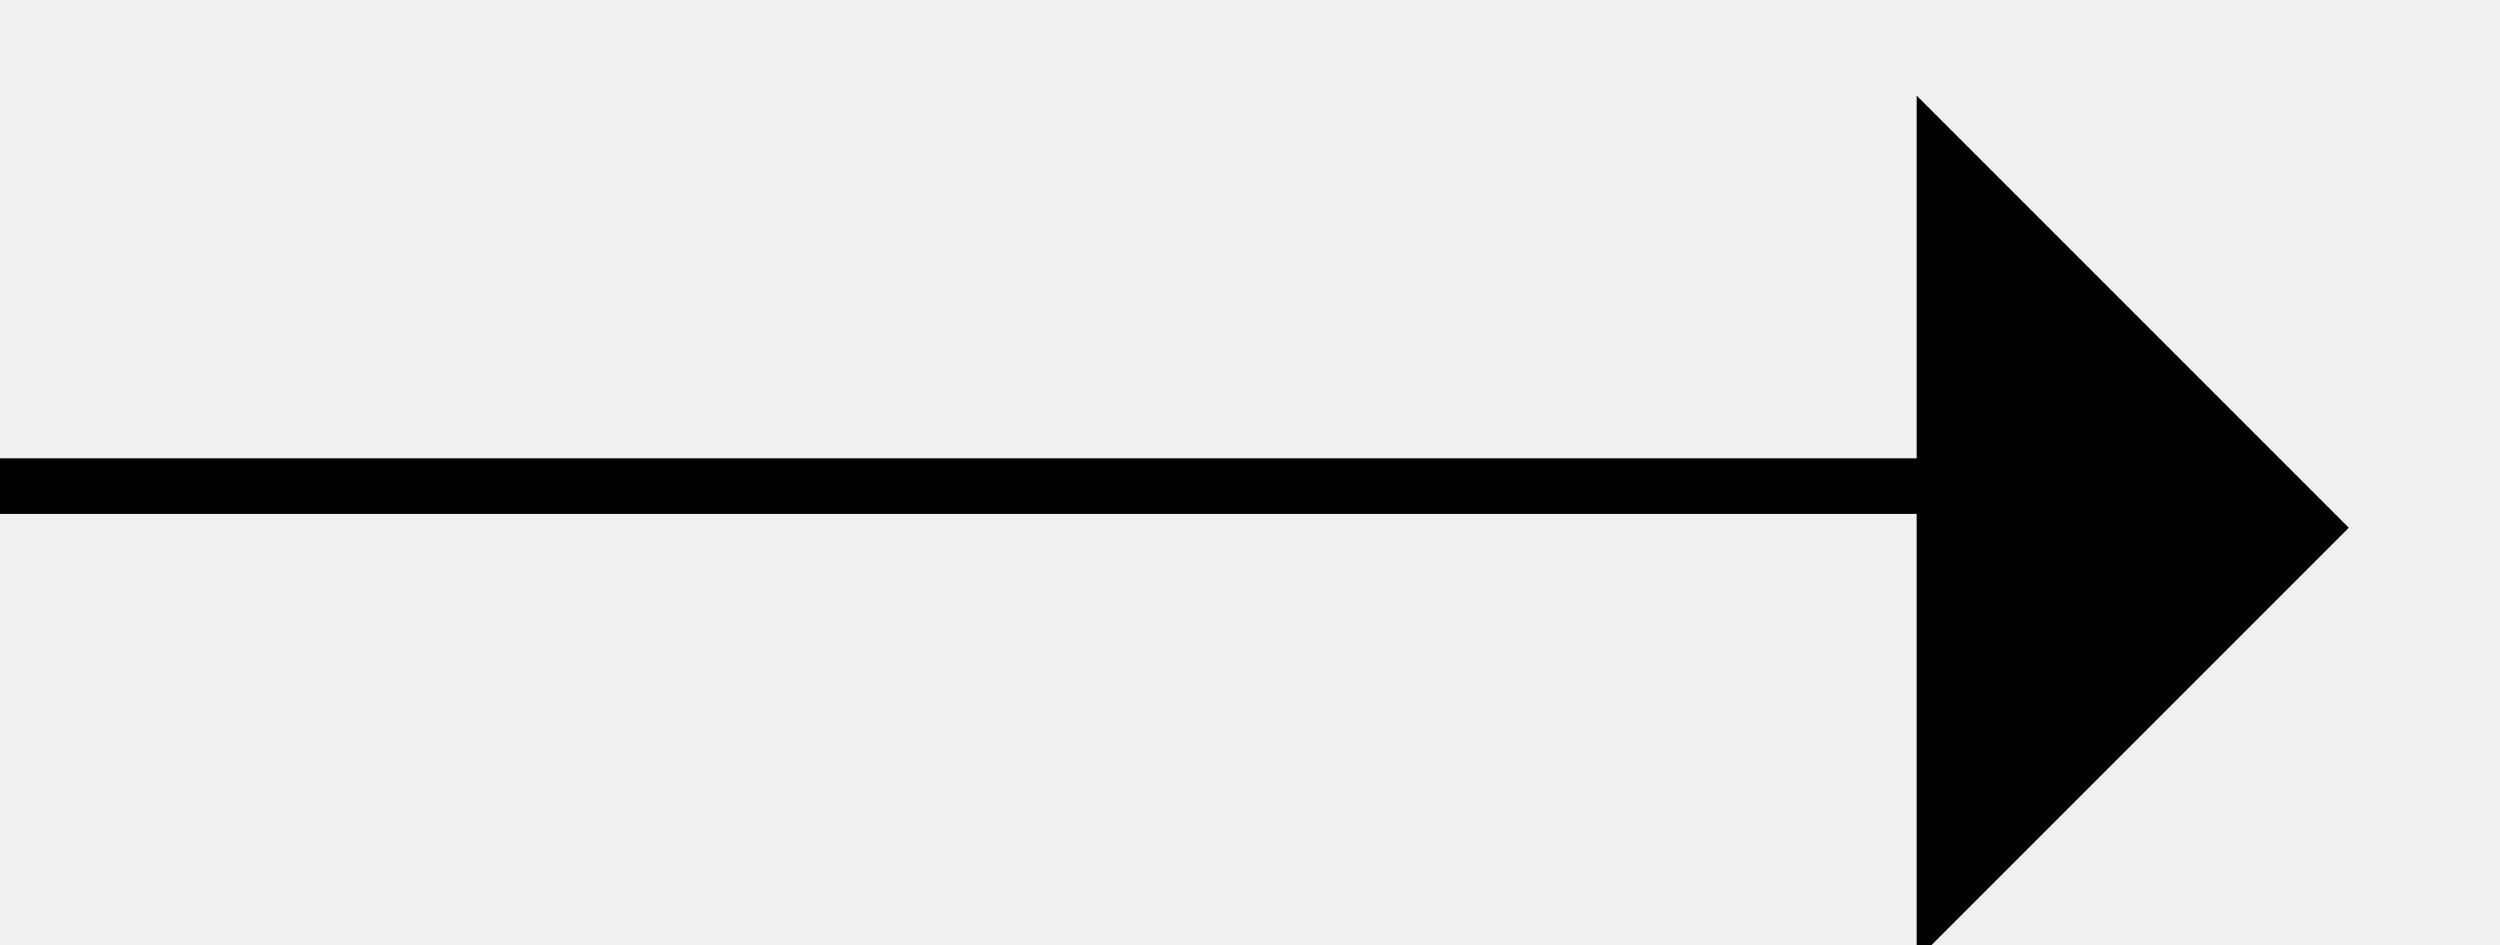
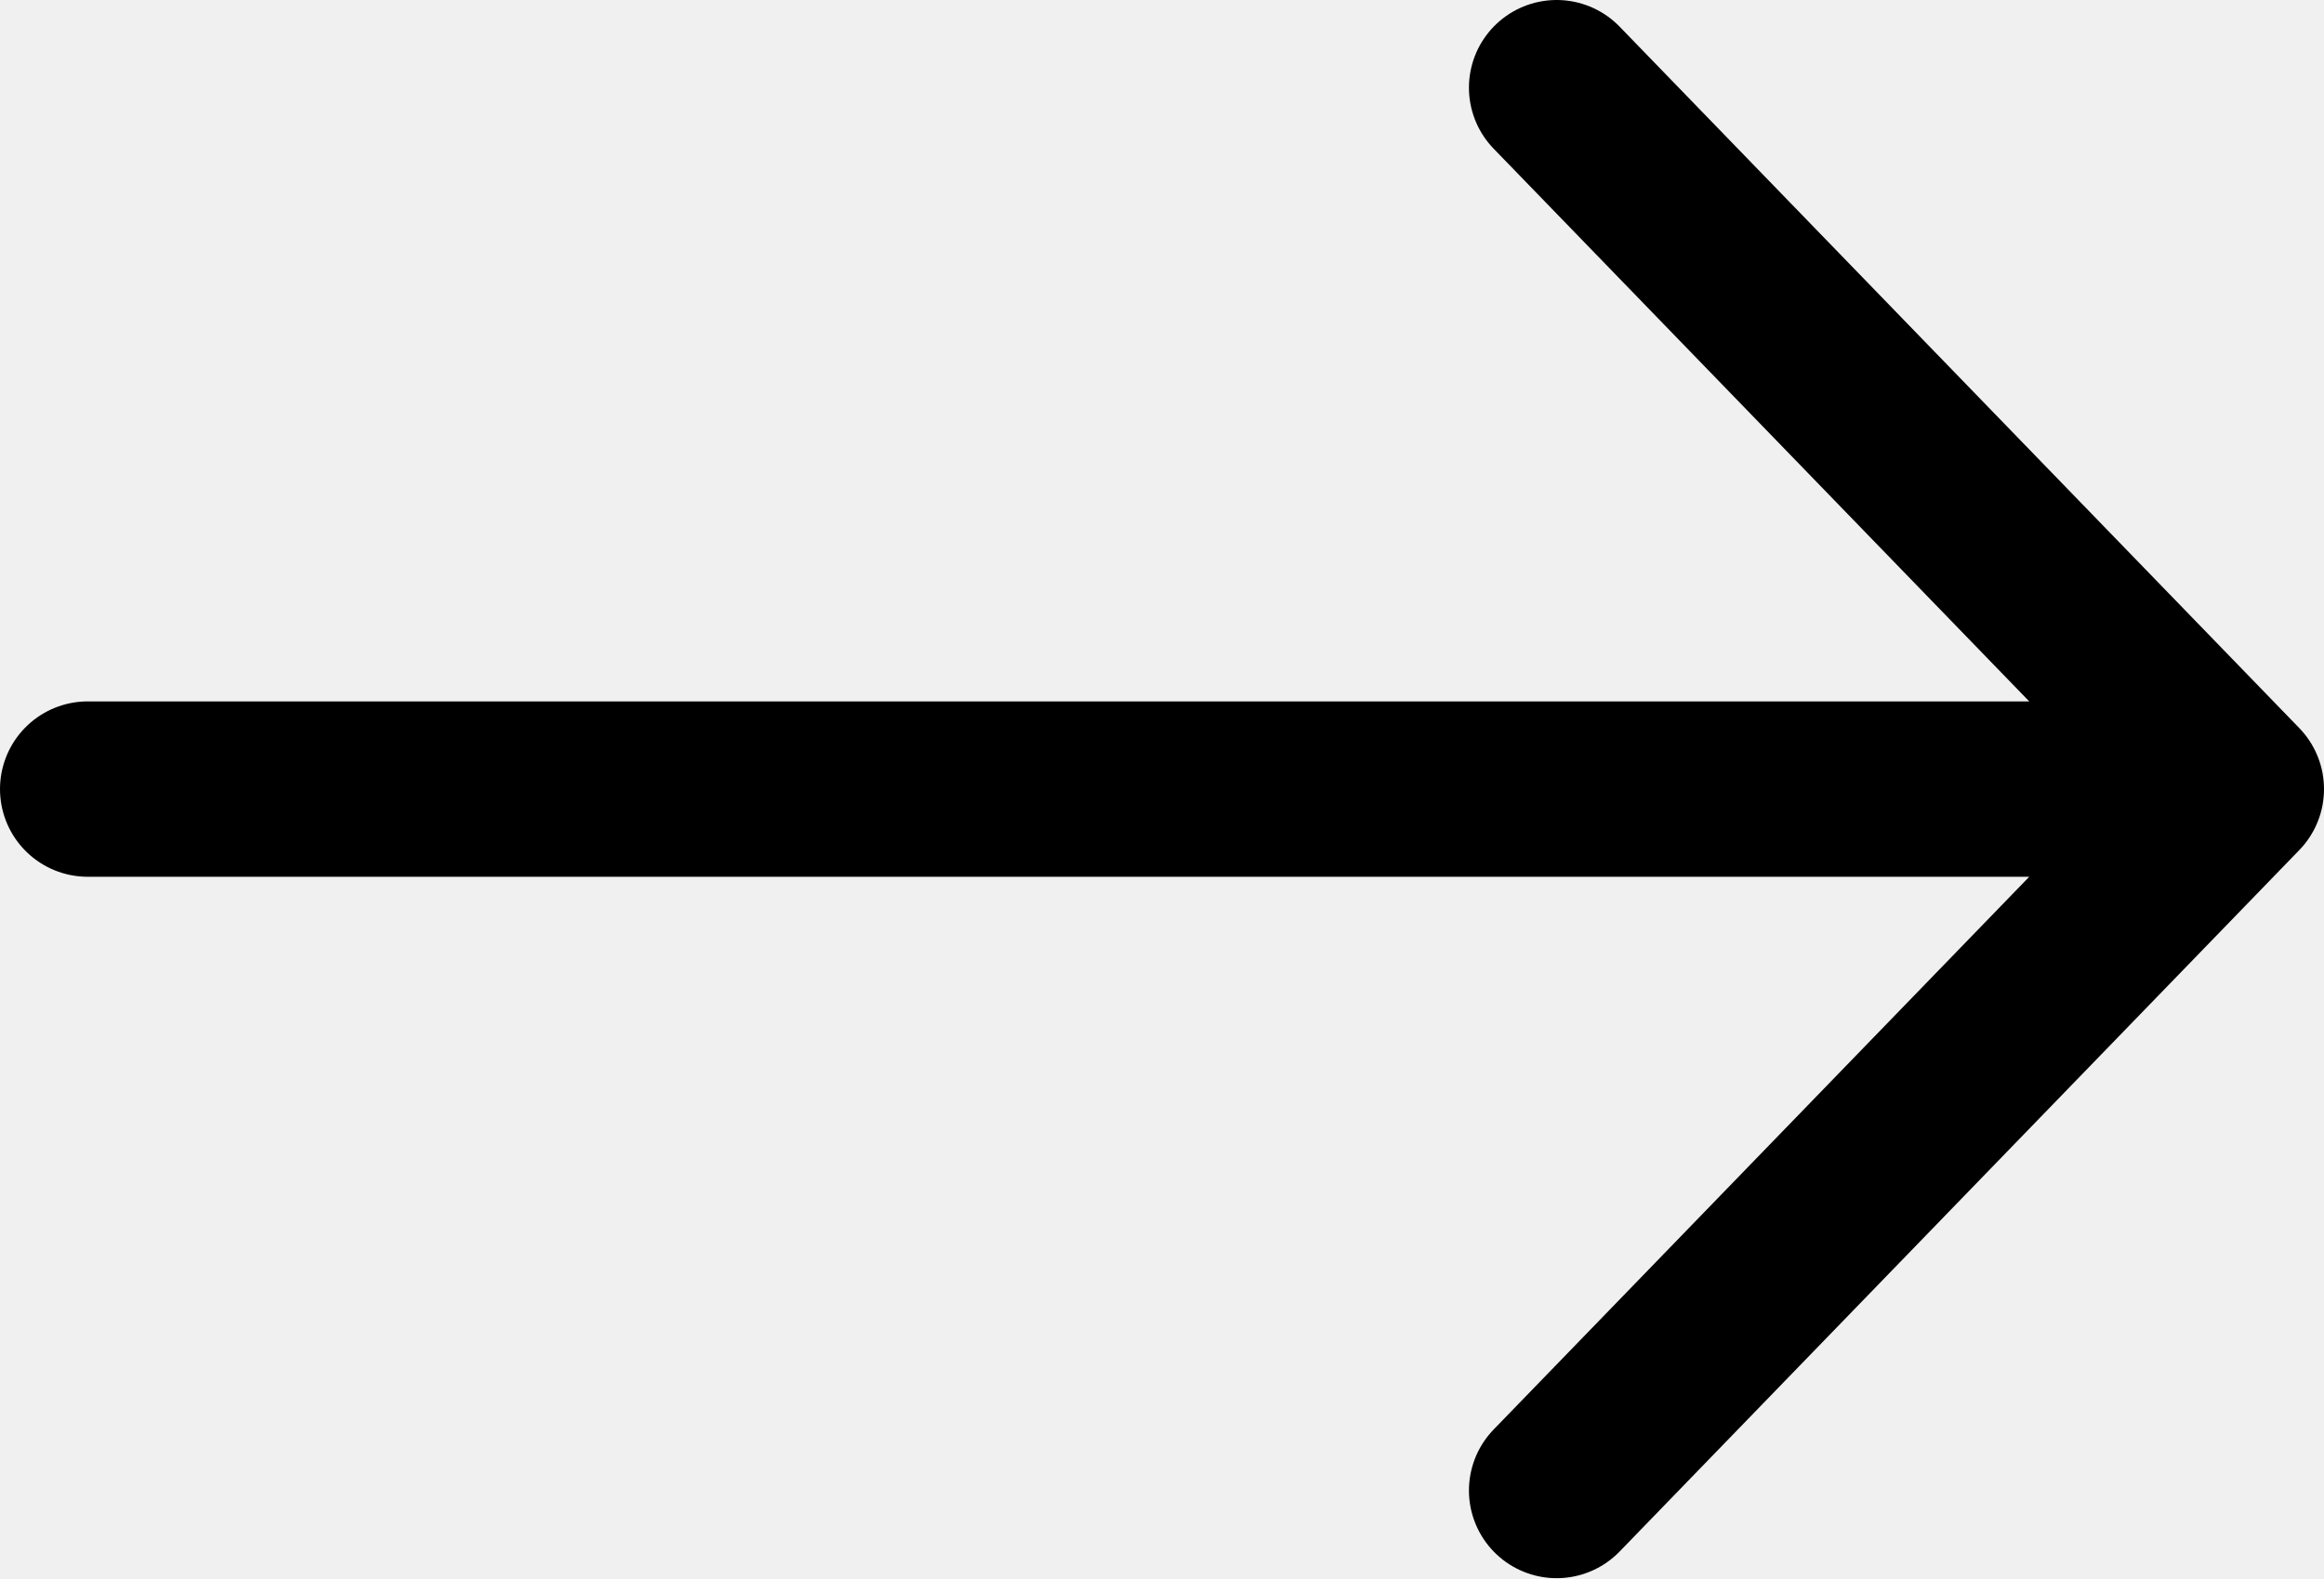
- <svg xmlns="http://www.w3.org/2000/svg" width="90px" height="34px" viewBox="0 0 90 34" version="1.1">
-   <defs />
-   <g id="v" stroke="none" stroke-width="1" fill="none" fill-rule="evenodd">
-     <path d="M0.5,17.5 L71.211,17.5" id="Line-2" stroke="#000000" stroke-width="2" stroke-linecap="square" />
-     <polygon id="Rectangle-7" fill="#000000" transform="translate(69, 19) rotate(-315) translate(-69, -19) " points="58 8 80 8 80 30" />
+ <svg xmlns="http://www.w3.org/2000/svg" width="53" height="36" viewBox="0 0 53 36" fill="none">
+   <g clip-path="url(#clip0_104_215)">
+     <path d="M2 18H51M51 18L35.5 2M51 18L35.5 34" stroke="black" stroke-width="4" stroke-linecap="round" stroke-linejoin="round" />
  </g>
+   <defs>
+     <clipPath id="clip0_104_215">
+       <rect width="53" height="36" fill="white" />
+     </clipPath>
+   </defs>
</svg>
